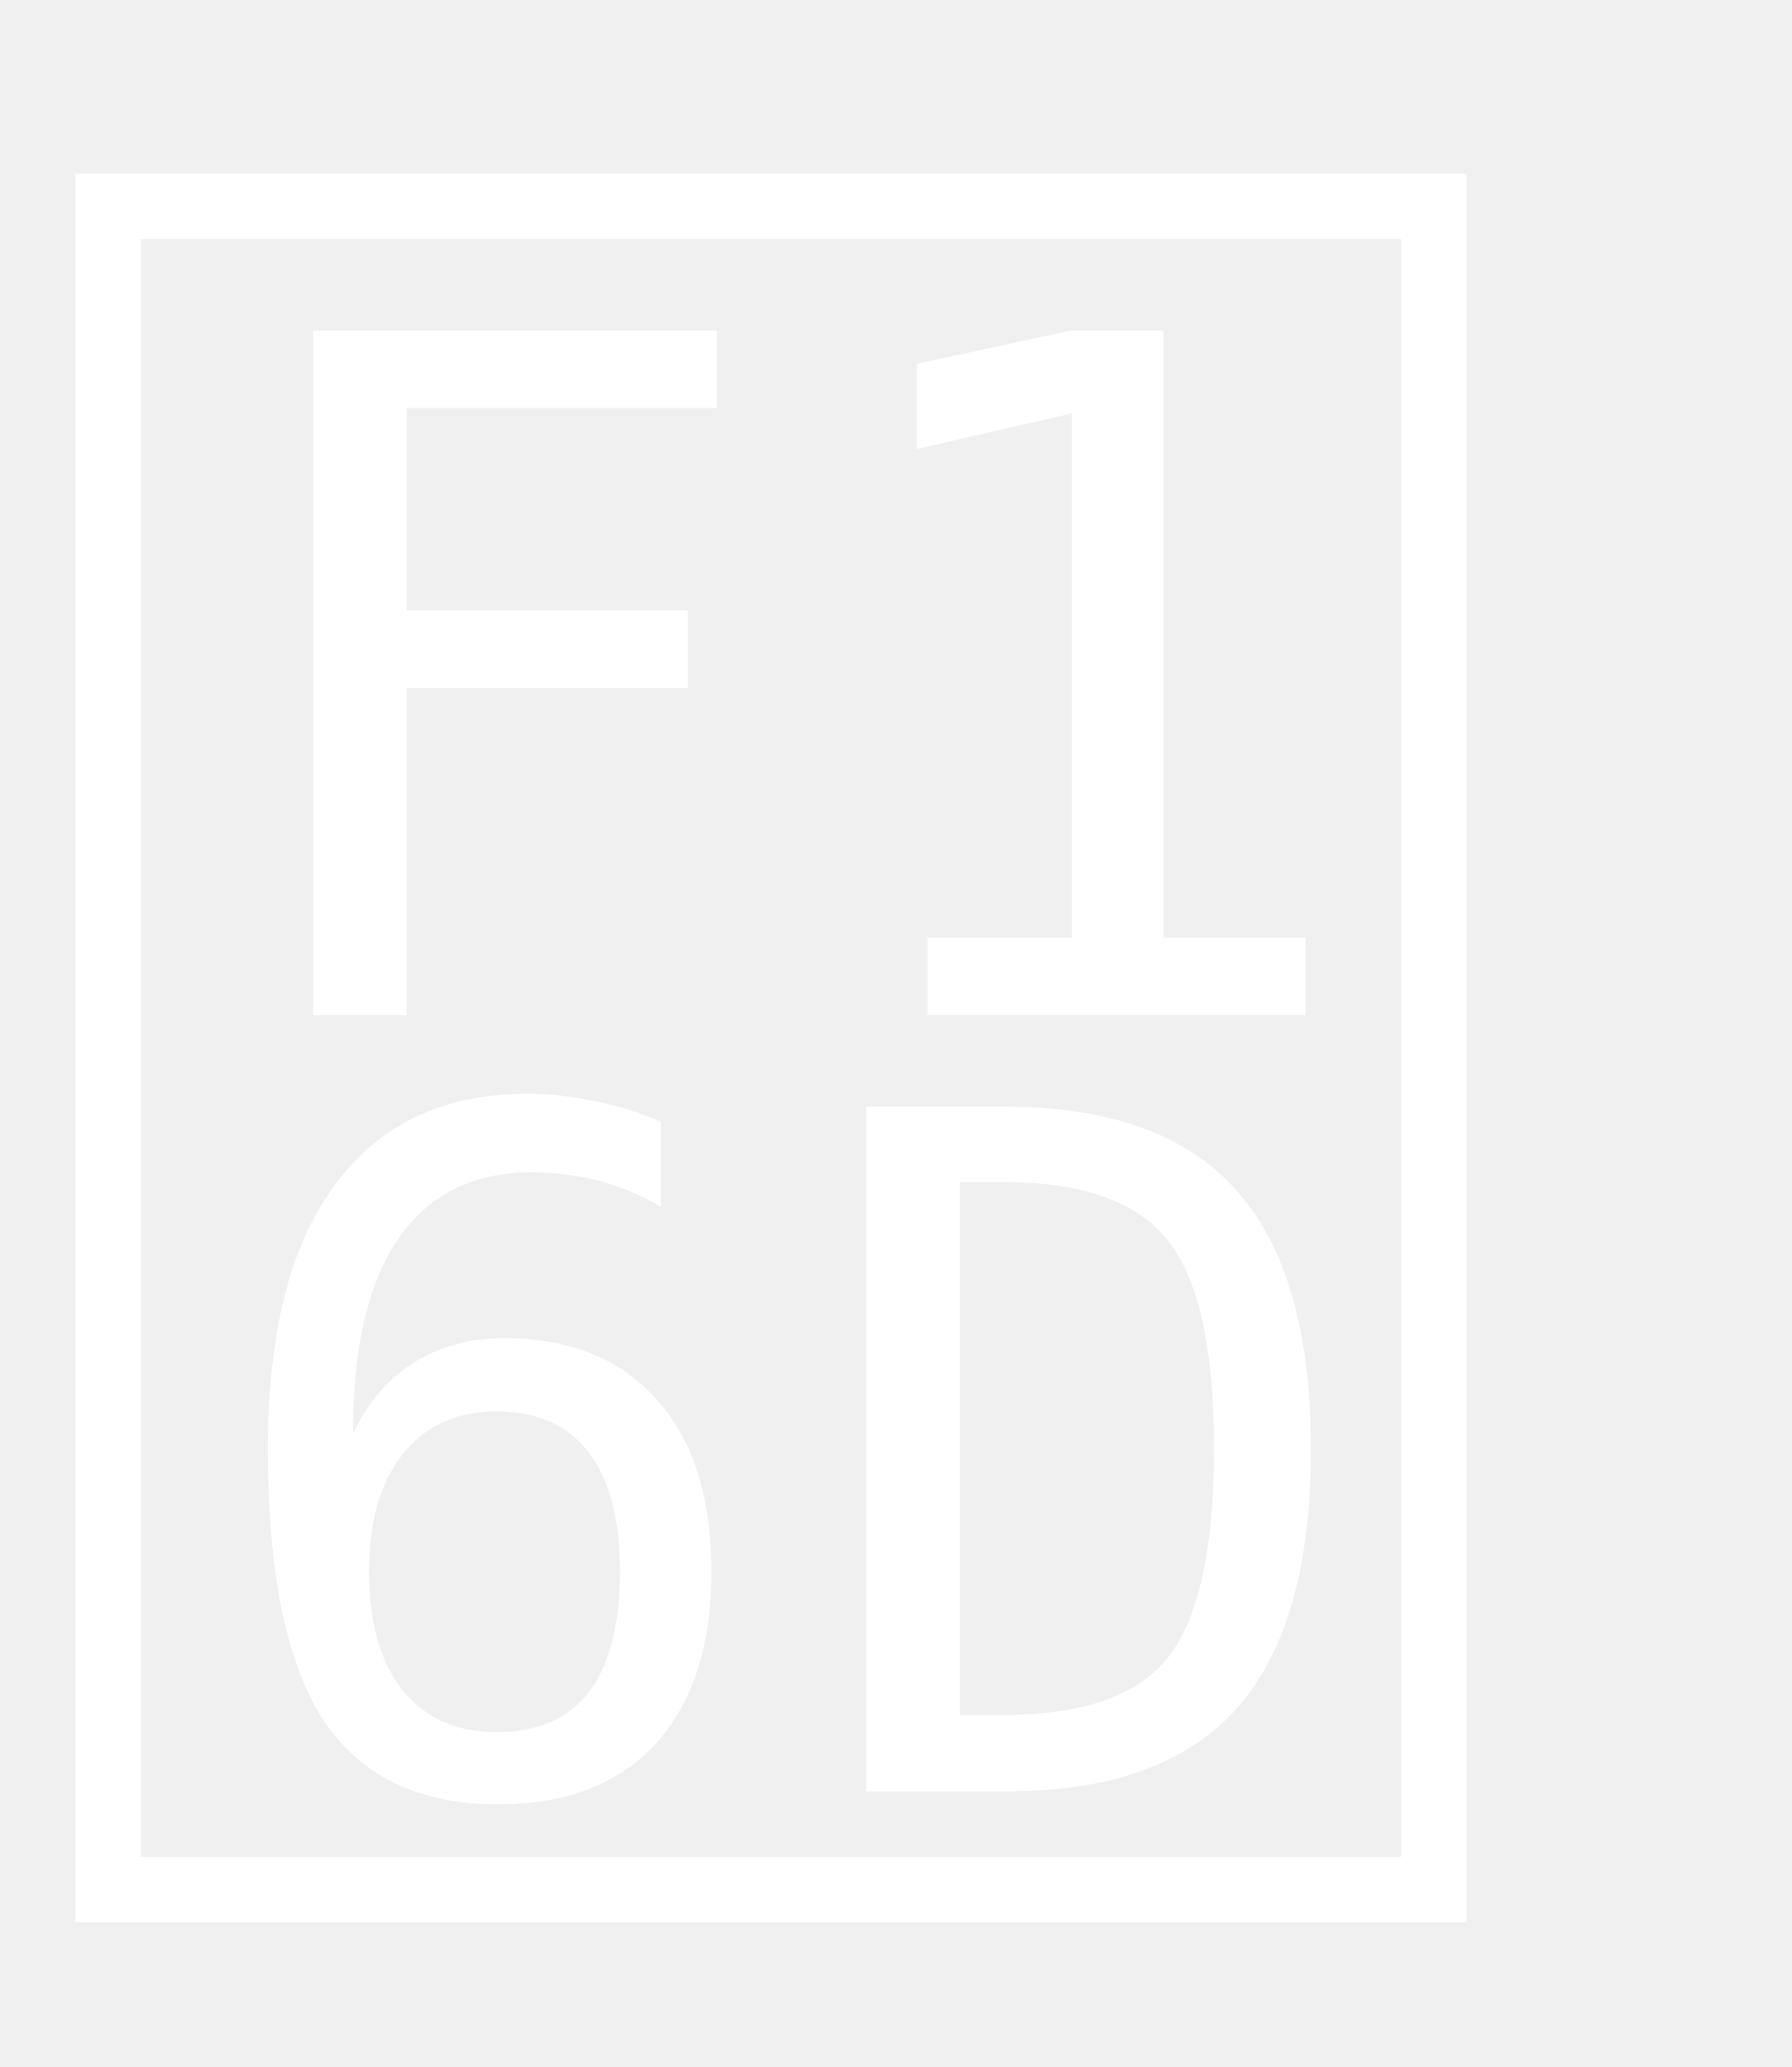
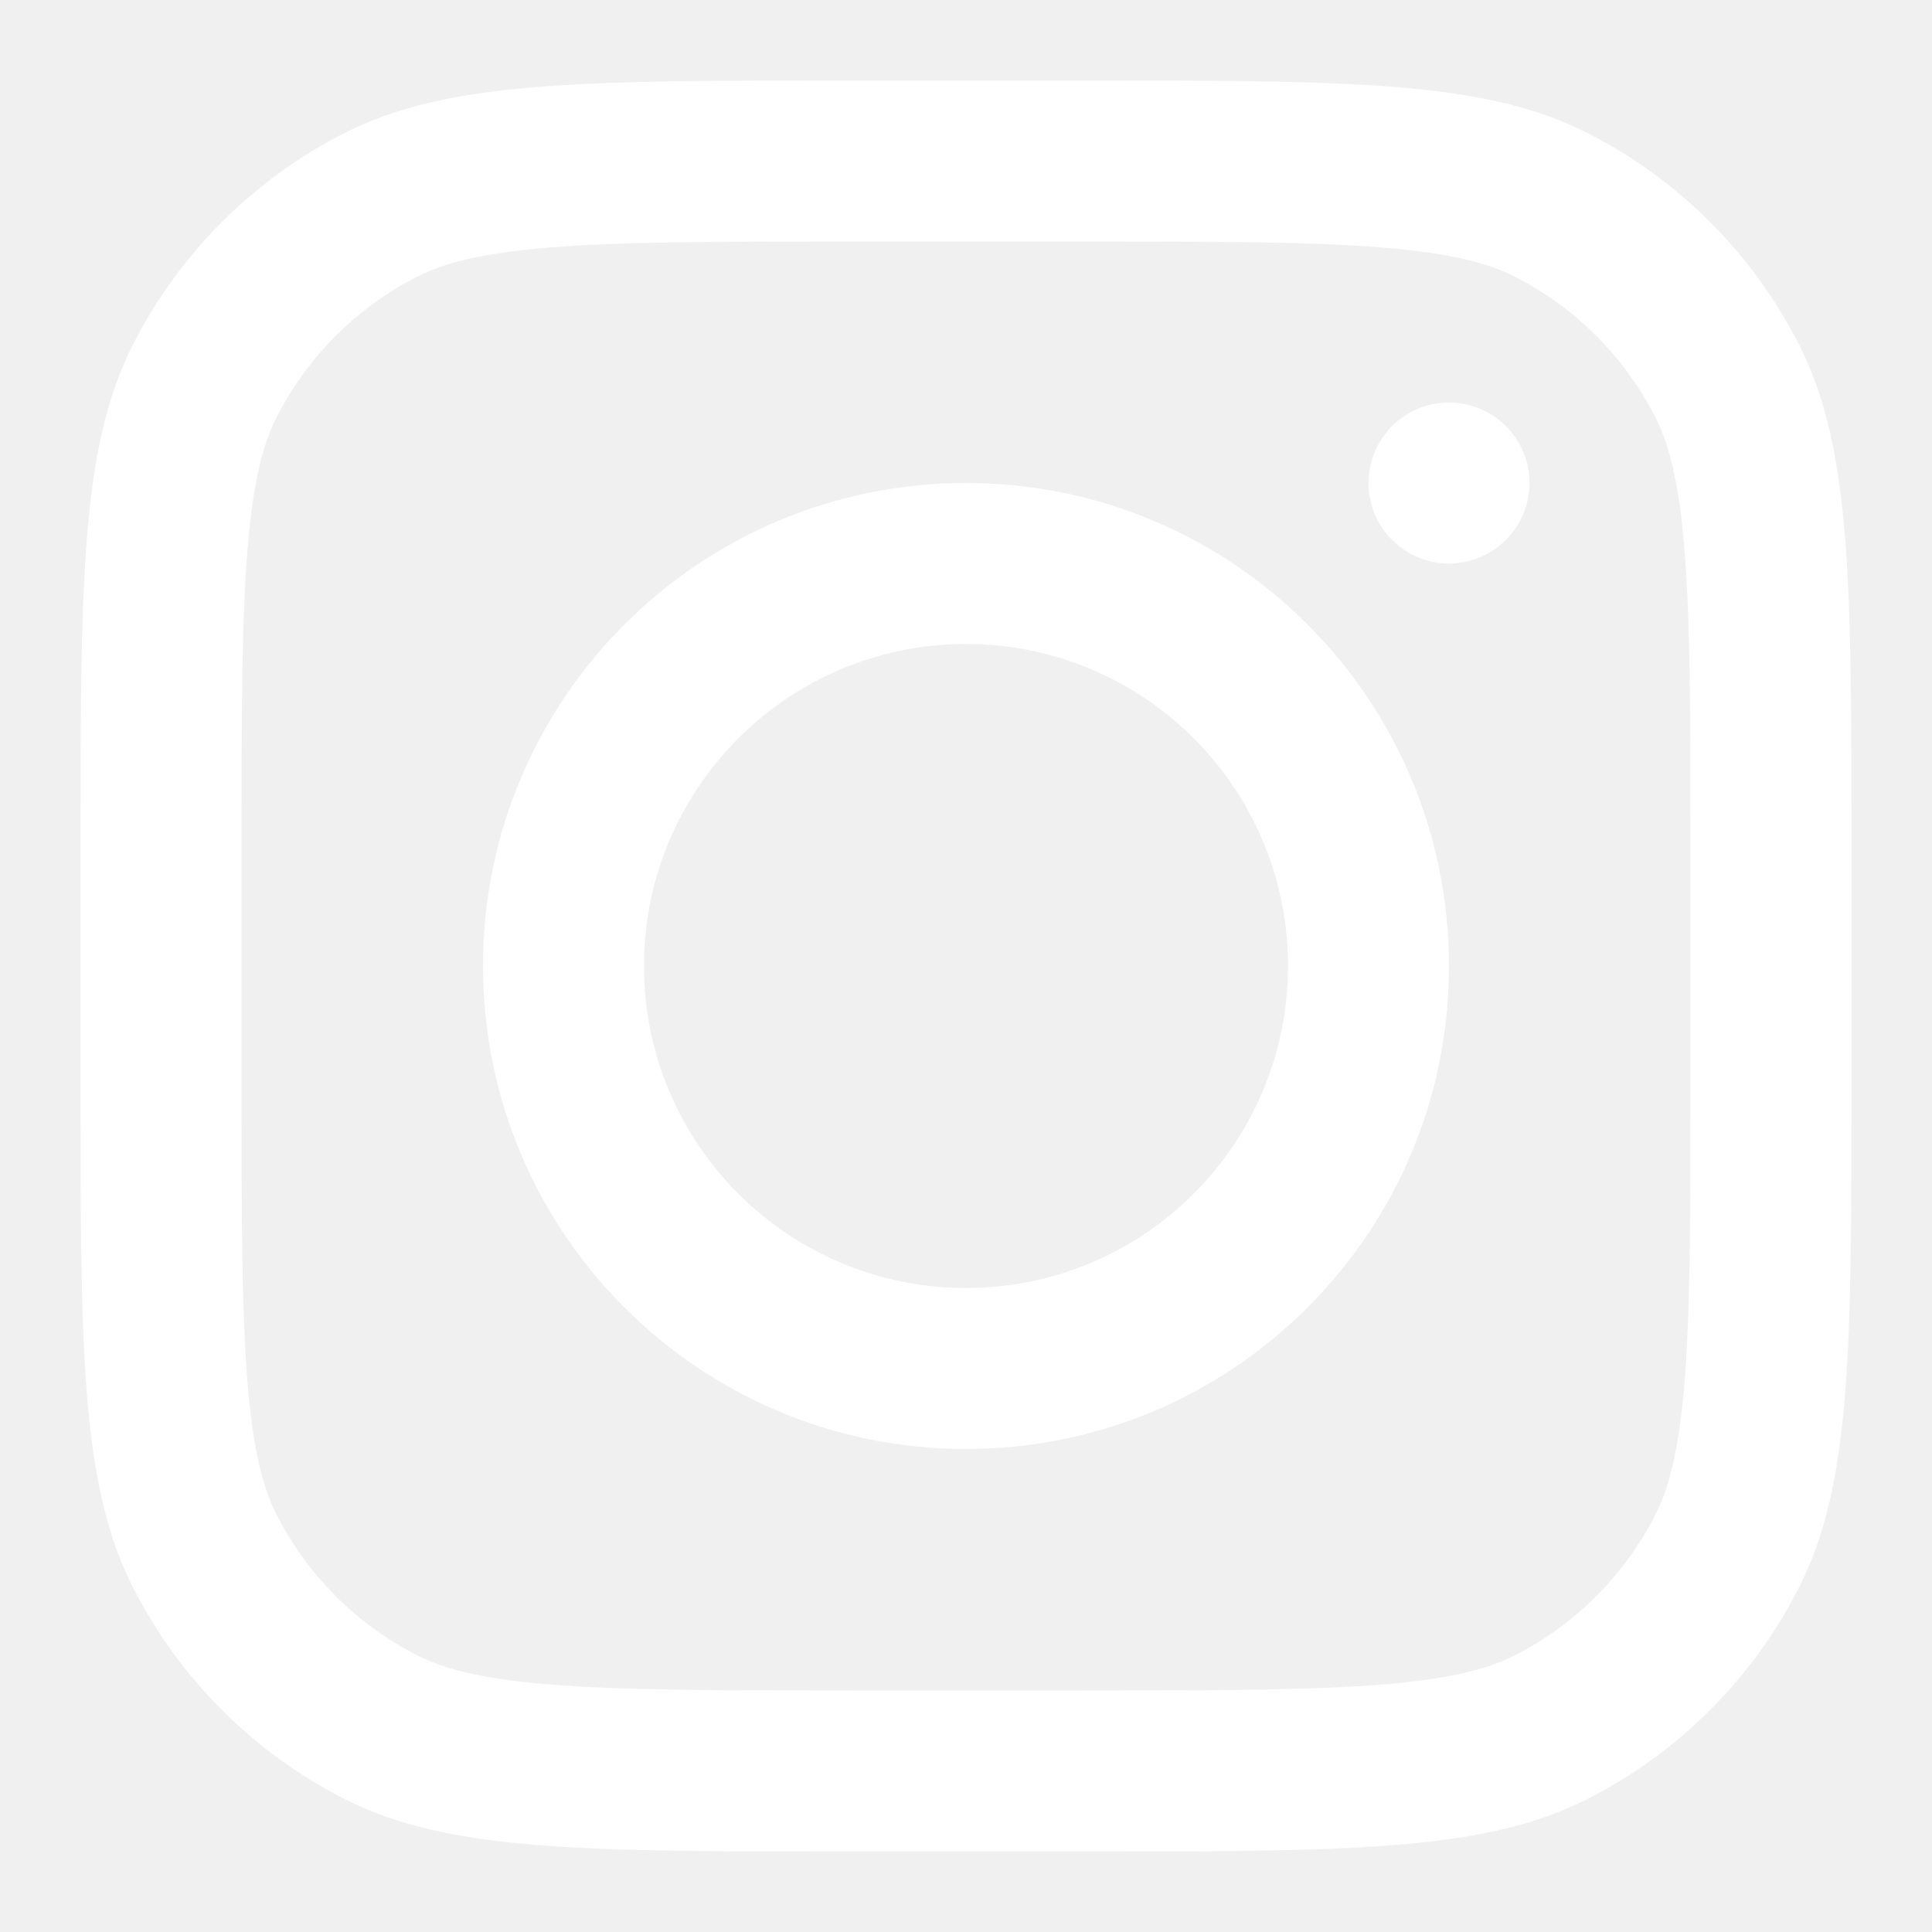
- <svg xmlns="http://www.w3.org/2000/svg" width="26" height="30" viewBox="0 0 26 30">
-   <text id="_" data-name="" transform="translate(13 26)" fill="#fff" font-size="30" font-family="FontAwesome">
-     <tspan x="-12.857" y="0"></tspan>
-   </text>
+ <svg xmlns="http://www.w3.org/2000/svg" width="800px" height="800px" viewBox="0 0 24 24" fill="none">
+   <g id="SVGRepo_bgCarrier" stroke-width="0" />
+   <g id="SVGRepo_tracerCarrier" stroke-linecap="round" stroke-linejoin="round" />
+   <g id="SVGRepo_iconCarrier">
+     <path fill-rule="evenodd" clip-rule="evenodd" d="M12 18C15.314 18 18 15.314 18 12C18 8.686 15.314 6 12 6C8.686 6 6 8.686 6 12C6 15.314 8.686 18 12 18ZM12 16C14.209 16 16 14.209 16 12C16 9.791 14.209 8 12 8C9.791 8 8 9.791 8 12C8 14.209 9.791 16 12 16Z" fill="#ffffff" />
+     <path d="M18 5C17.448 5 17 5.448 17 6C17 6.552 17.448 7 18 7C18.552 7 19 6.552 19 6C19 5.448 18.552 5 18 5Z" fill="#ffffff" />
+     <path fill-rule="evenodd" clip-rule="evenodd" d="M1.654 4.276C1 5.56 1 7.24 1 10.6V13.4C1 16.76 1 18.441 1.654 19.724C2.229 20.853 3.147 21.771 4.276 22.346C5.56 23 7.24 23 10.6 23H13.4C16.76 23 18.441 23 19.724 22.346C20.853 21.771 21.771 20.853 22.346 19.724C23 18.441 23 16.76 23 13.4V10.6C23 7.24 23 5.56 22.346 4.276C21.771 3.147 20.853 2.229 19.724 1.654C18.441 1 16.76 1 13.4 1H10.6C7.24 1 5.56 1 4.276 1.654C3.147 2.229 2.229 3.147 1.654 4.276ZM13.4 3H10.6C8.887 3 7.722 3.002 6.822 3.075C5.945 3.147 5.497 3.277 5.184 3.436C4.431 3.819 3.819 4.431 3.436 5.184C3.277 5.497 3.147 5.945 3.075 6.822C3.002 7.722 3 8.887 3 10.6V13.4C3 15.113 3.002 16.278 3.075 17.178C3.147 18.055 3.277 18.503 3.436 18.816C3.819 19.569 4.431 20.18 5.184 20.564C5.497 20.723 5.945 20.853 6.822 20.925C7.722 20.998 8.887 21 10.6 21H13.4C15.113 21 16.278 20.998 17.178 20.925C18.055 20.853 18.503 20.723 18.816 20.564C19.569 20.18 20.18 19.569 20.564 18.816C20.723 18.503 20.853 18.055 20.925 17.178C20.998 16.278 21 15.113 21 13.4V10.6C21 8.887 20.998 7.722 20.925 6.822C20.853 5.945 20.723 5.497 20.564 5.184C20.18 4.431 19.569 3.819 18.816 3.436C18.503 3.277 18.055 3.147 17.178 3.075C16.278 3.002 15.113 3 13.4 3Z" fill="#ffffff" />
+   </g>
</svg>
